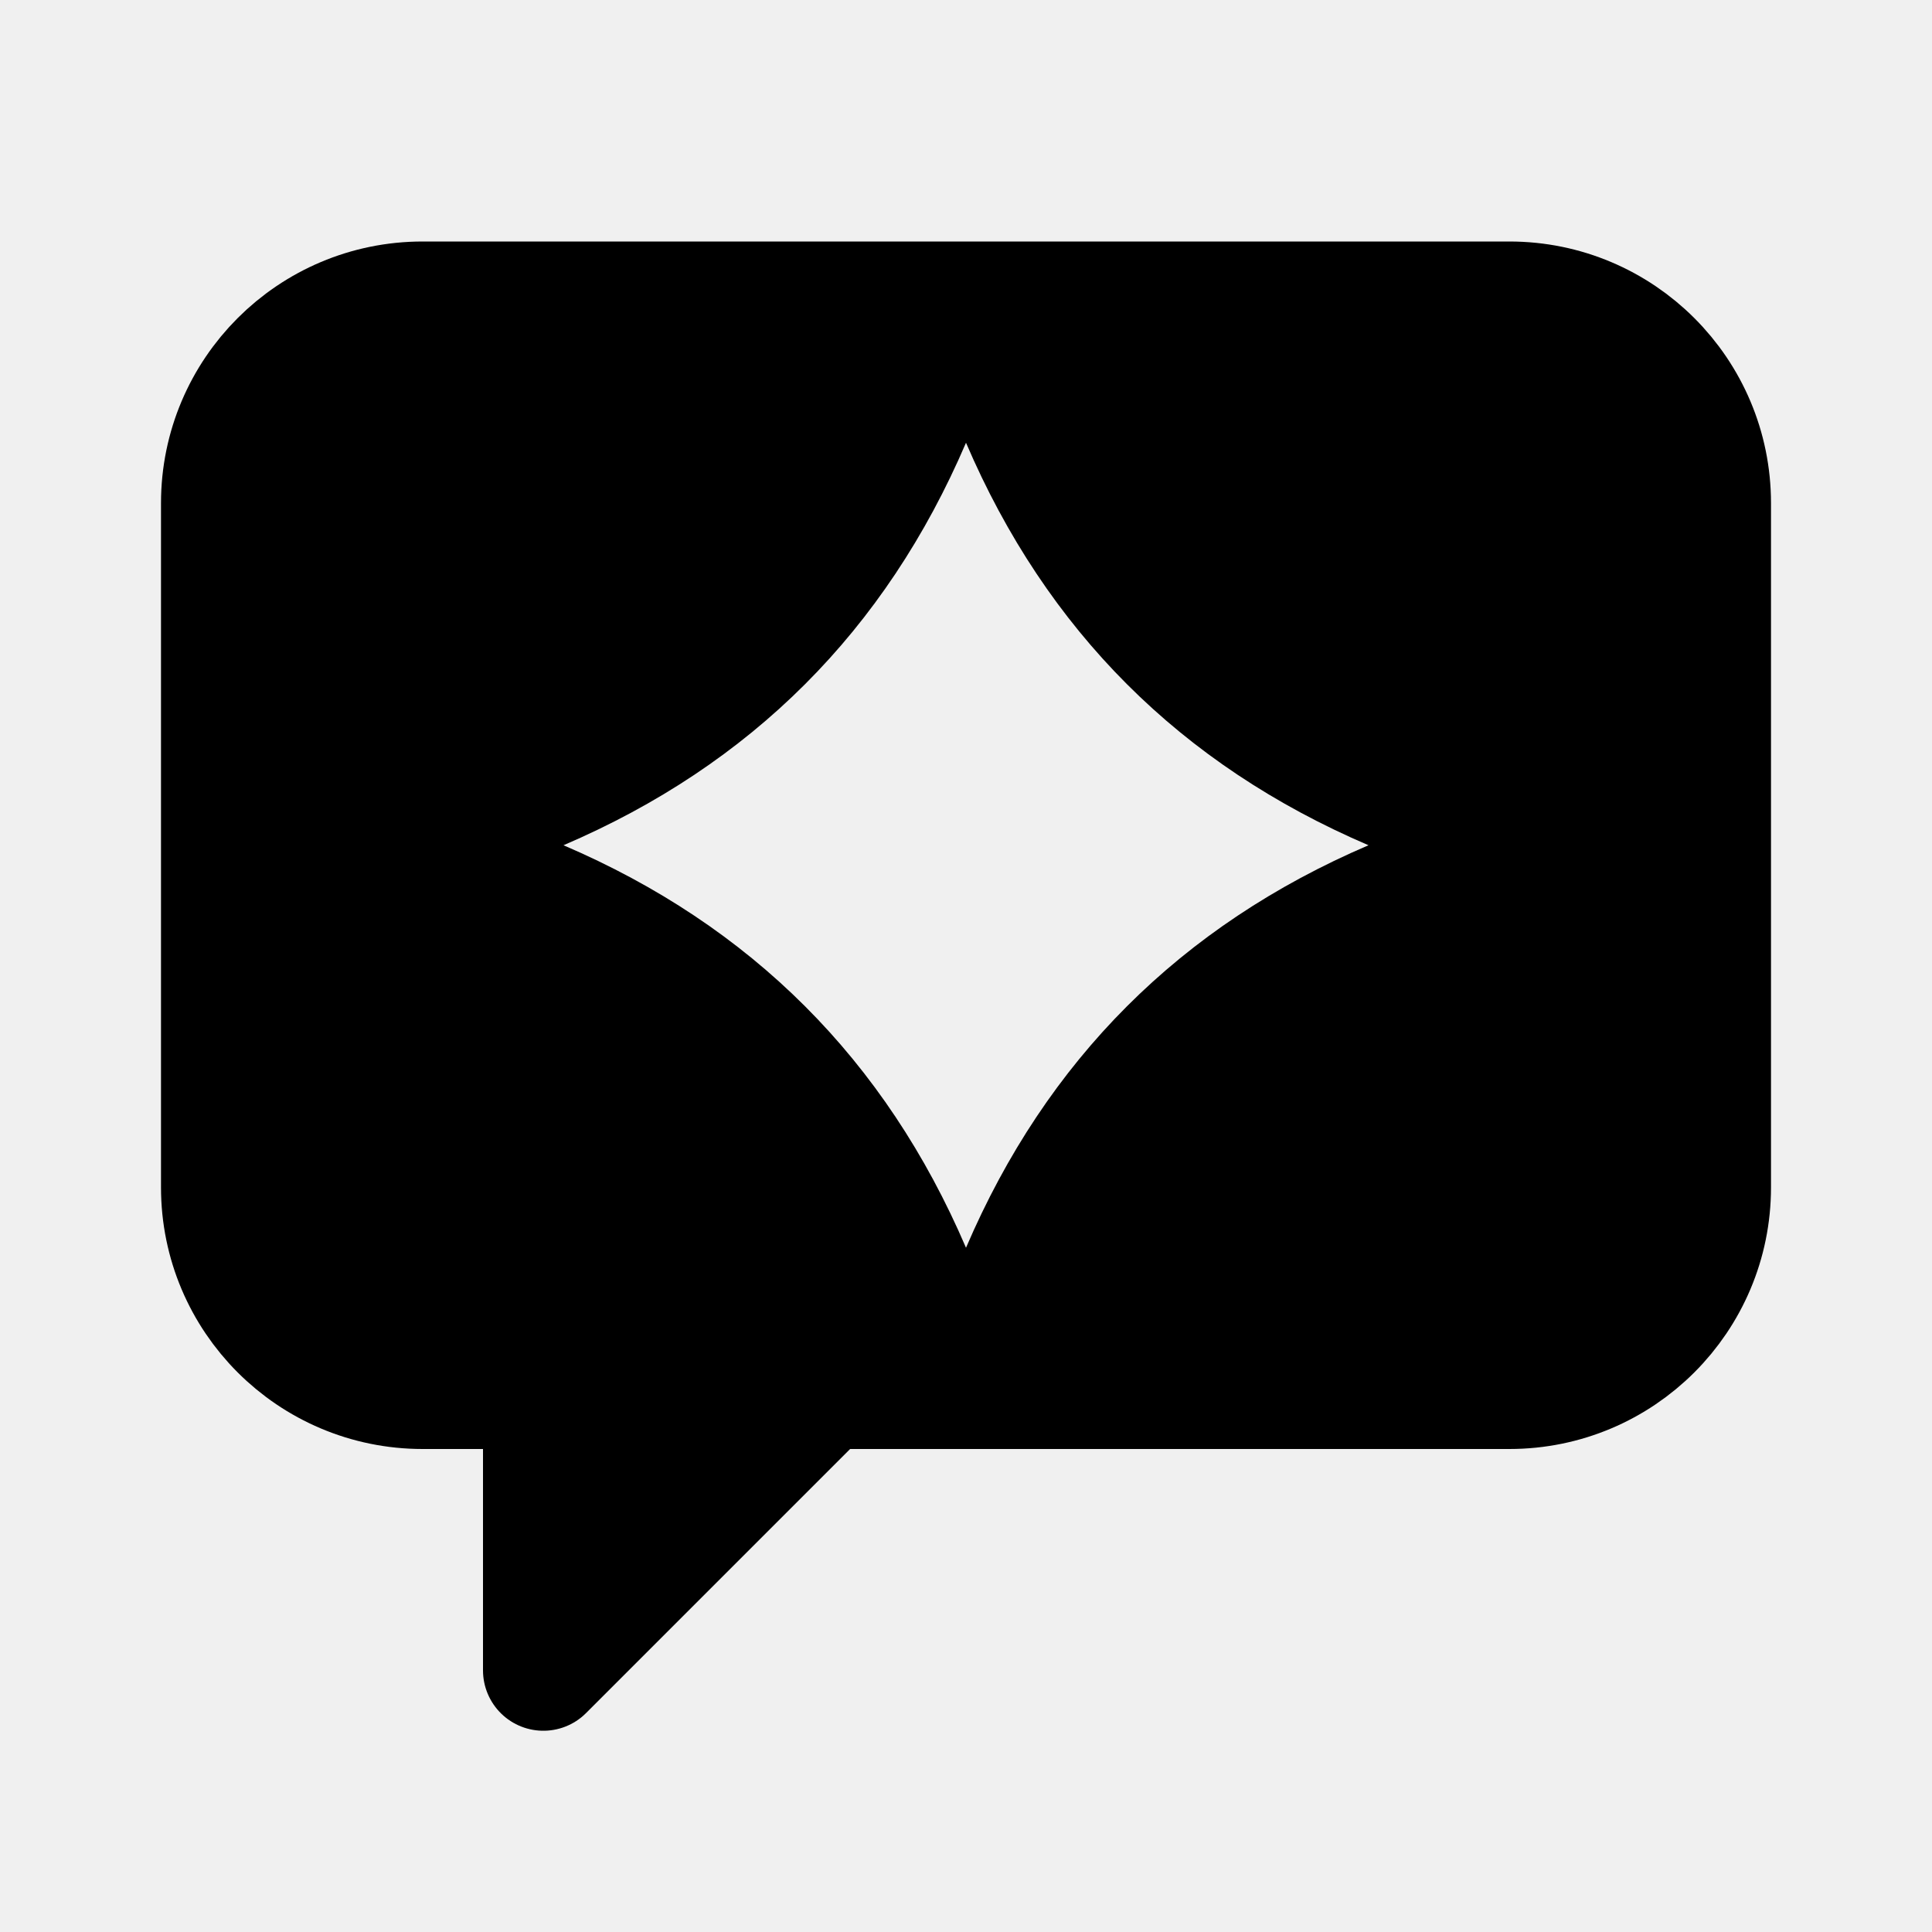
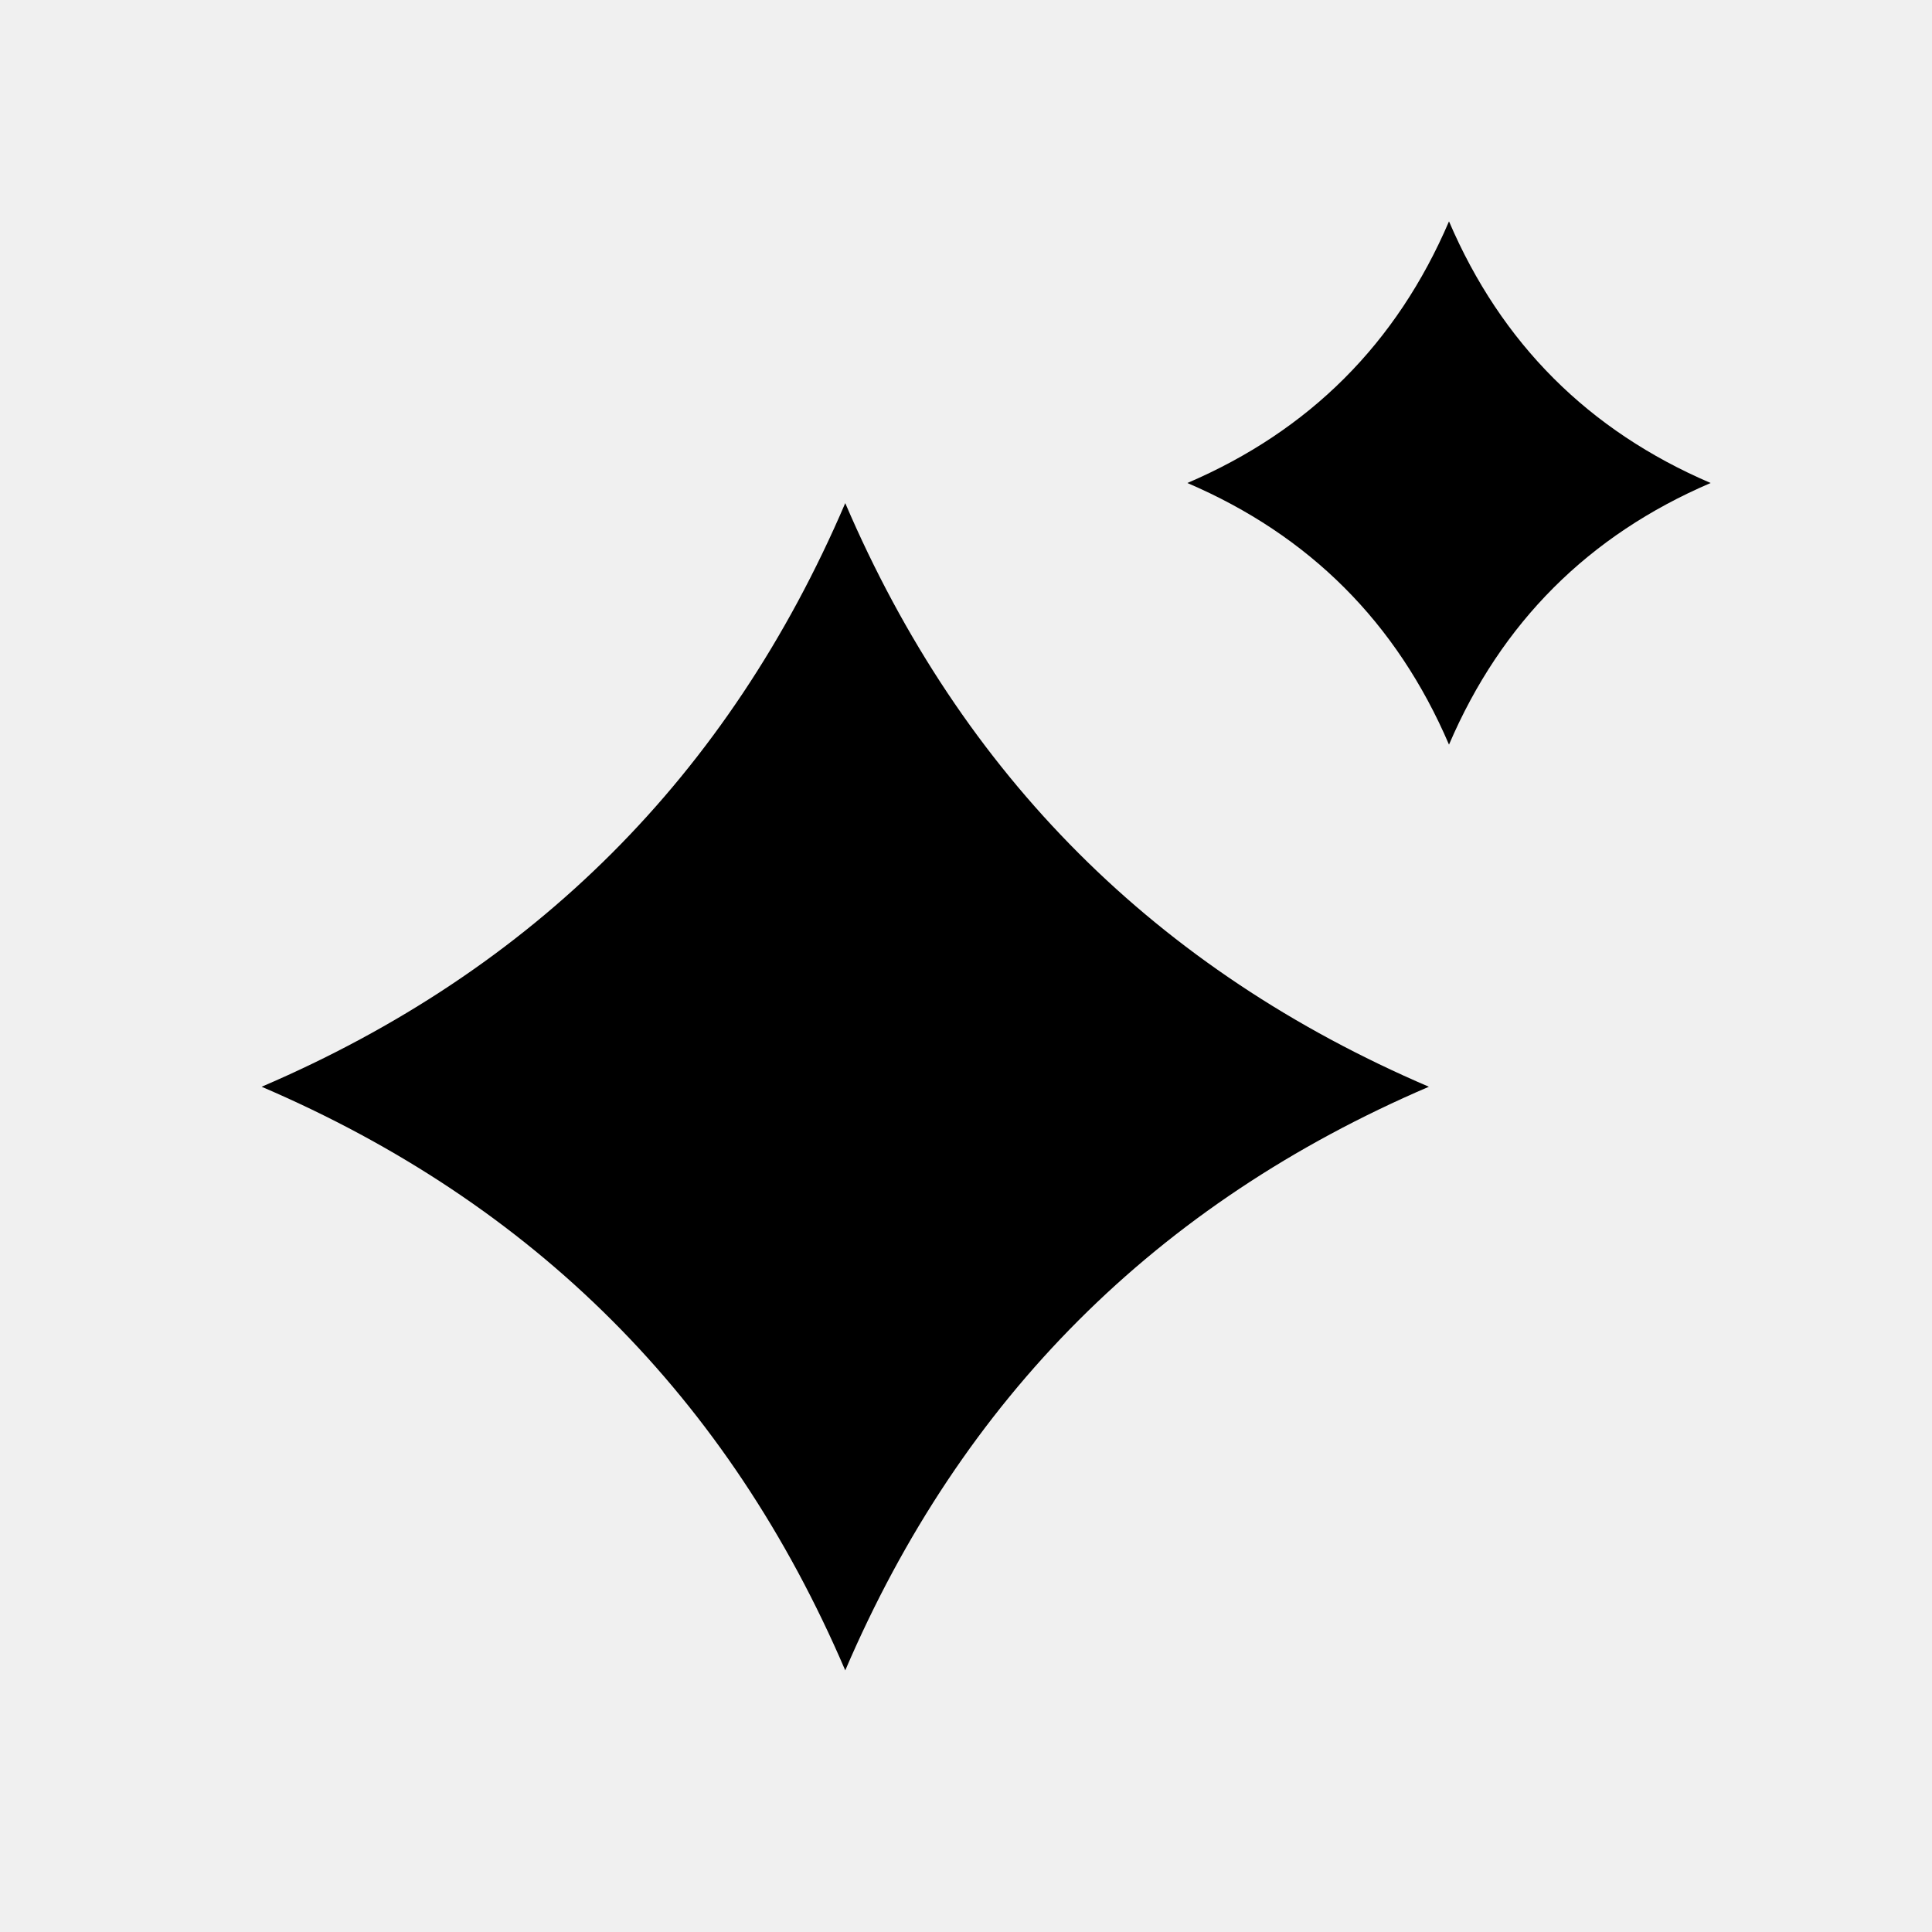
<svg xmlns="http://www.w3.org/2000/svg" width="24" height="24" viewBox="0 0 24 24" fill="none" stroke="currentColor" stroke-width="1.5" stroke-linecap="round" stroke-linejoin="round">
-   <mask id="k-spark-24" maskUnits="userSpaceOnUse" x="0" y="0" width="24" height="24">
-     <rect width="24" height="24" fill="#fff" />
-     <path d="M12 5.5Q13.5 9 17 10.5Q13.5 12 12 15.5Q10.5 12 7 10.5Q10.5 9 12 5.5Z" fill="#000" stroke="none" />
-   </mask>
-   <g mask="url(#k-spark-24)">
-     <path d="M5.25 3.75H18.75A2.5 2.5 0 0 1 21.25 6.25V14.75A2.5 2.5 0 0 1 18.75 17.25H10.25L6.75 20.75V17.25H5.25A2.5 2.5 0 0 1 2.75 14.75V6.25A2.5 2.5 0 0 1 5.25 3.75Z" fill="currentColor" stroke="none" />
-   </g>
-   <path d="M5.25 3.75H18.75A2.5 2.5 0 0 1 21.25 6.25V14.75A2.5 2.5 0 0 1 18.75 17.25H10.25L6.75 20.75V17.25H5.25A2.5 2.5 0 0 1 2.75 14.75V6.25A2.5 2.5 0 0 1 5.25 3.75Z" />
+   <path d="M10.5 6.25Q12.675 11.325 17.75 13.5Q12.675 15.675 10.5 20.75Q8.325 15.675 3.25 13.5Q8.325 11.325 10.5 6.25Z" fill="currentColor" stroke="none" />
+   <path d="M18 2.75Q18.975 5.025 21.25 6Q18.975 6.975 18 9.25Q17.025 6.975 14.75 6Q17.025 5.025 18 2.75Z" fill="currentColor" stroke="none" />
</svg>
